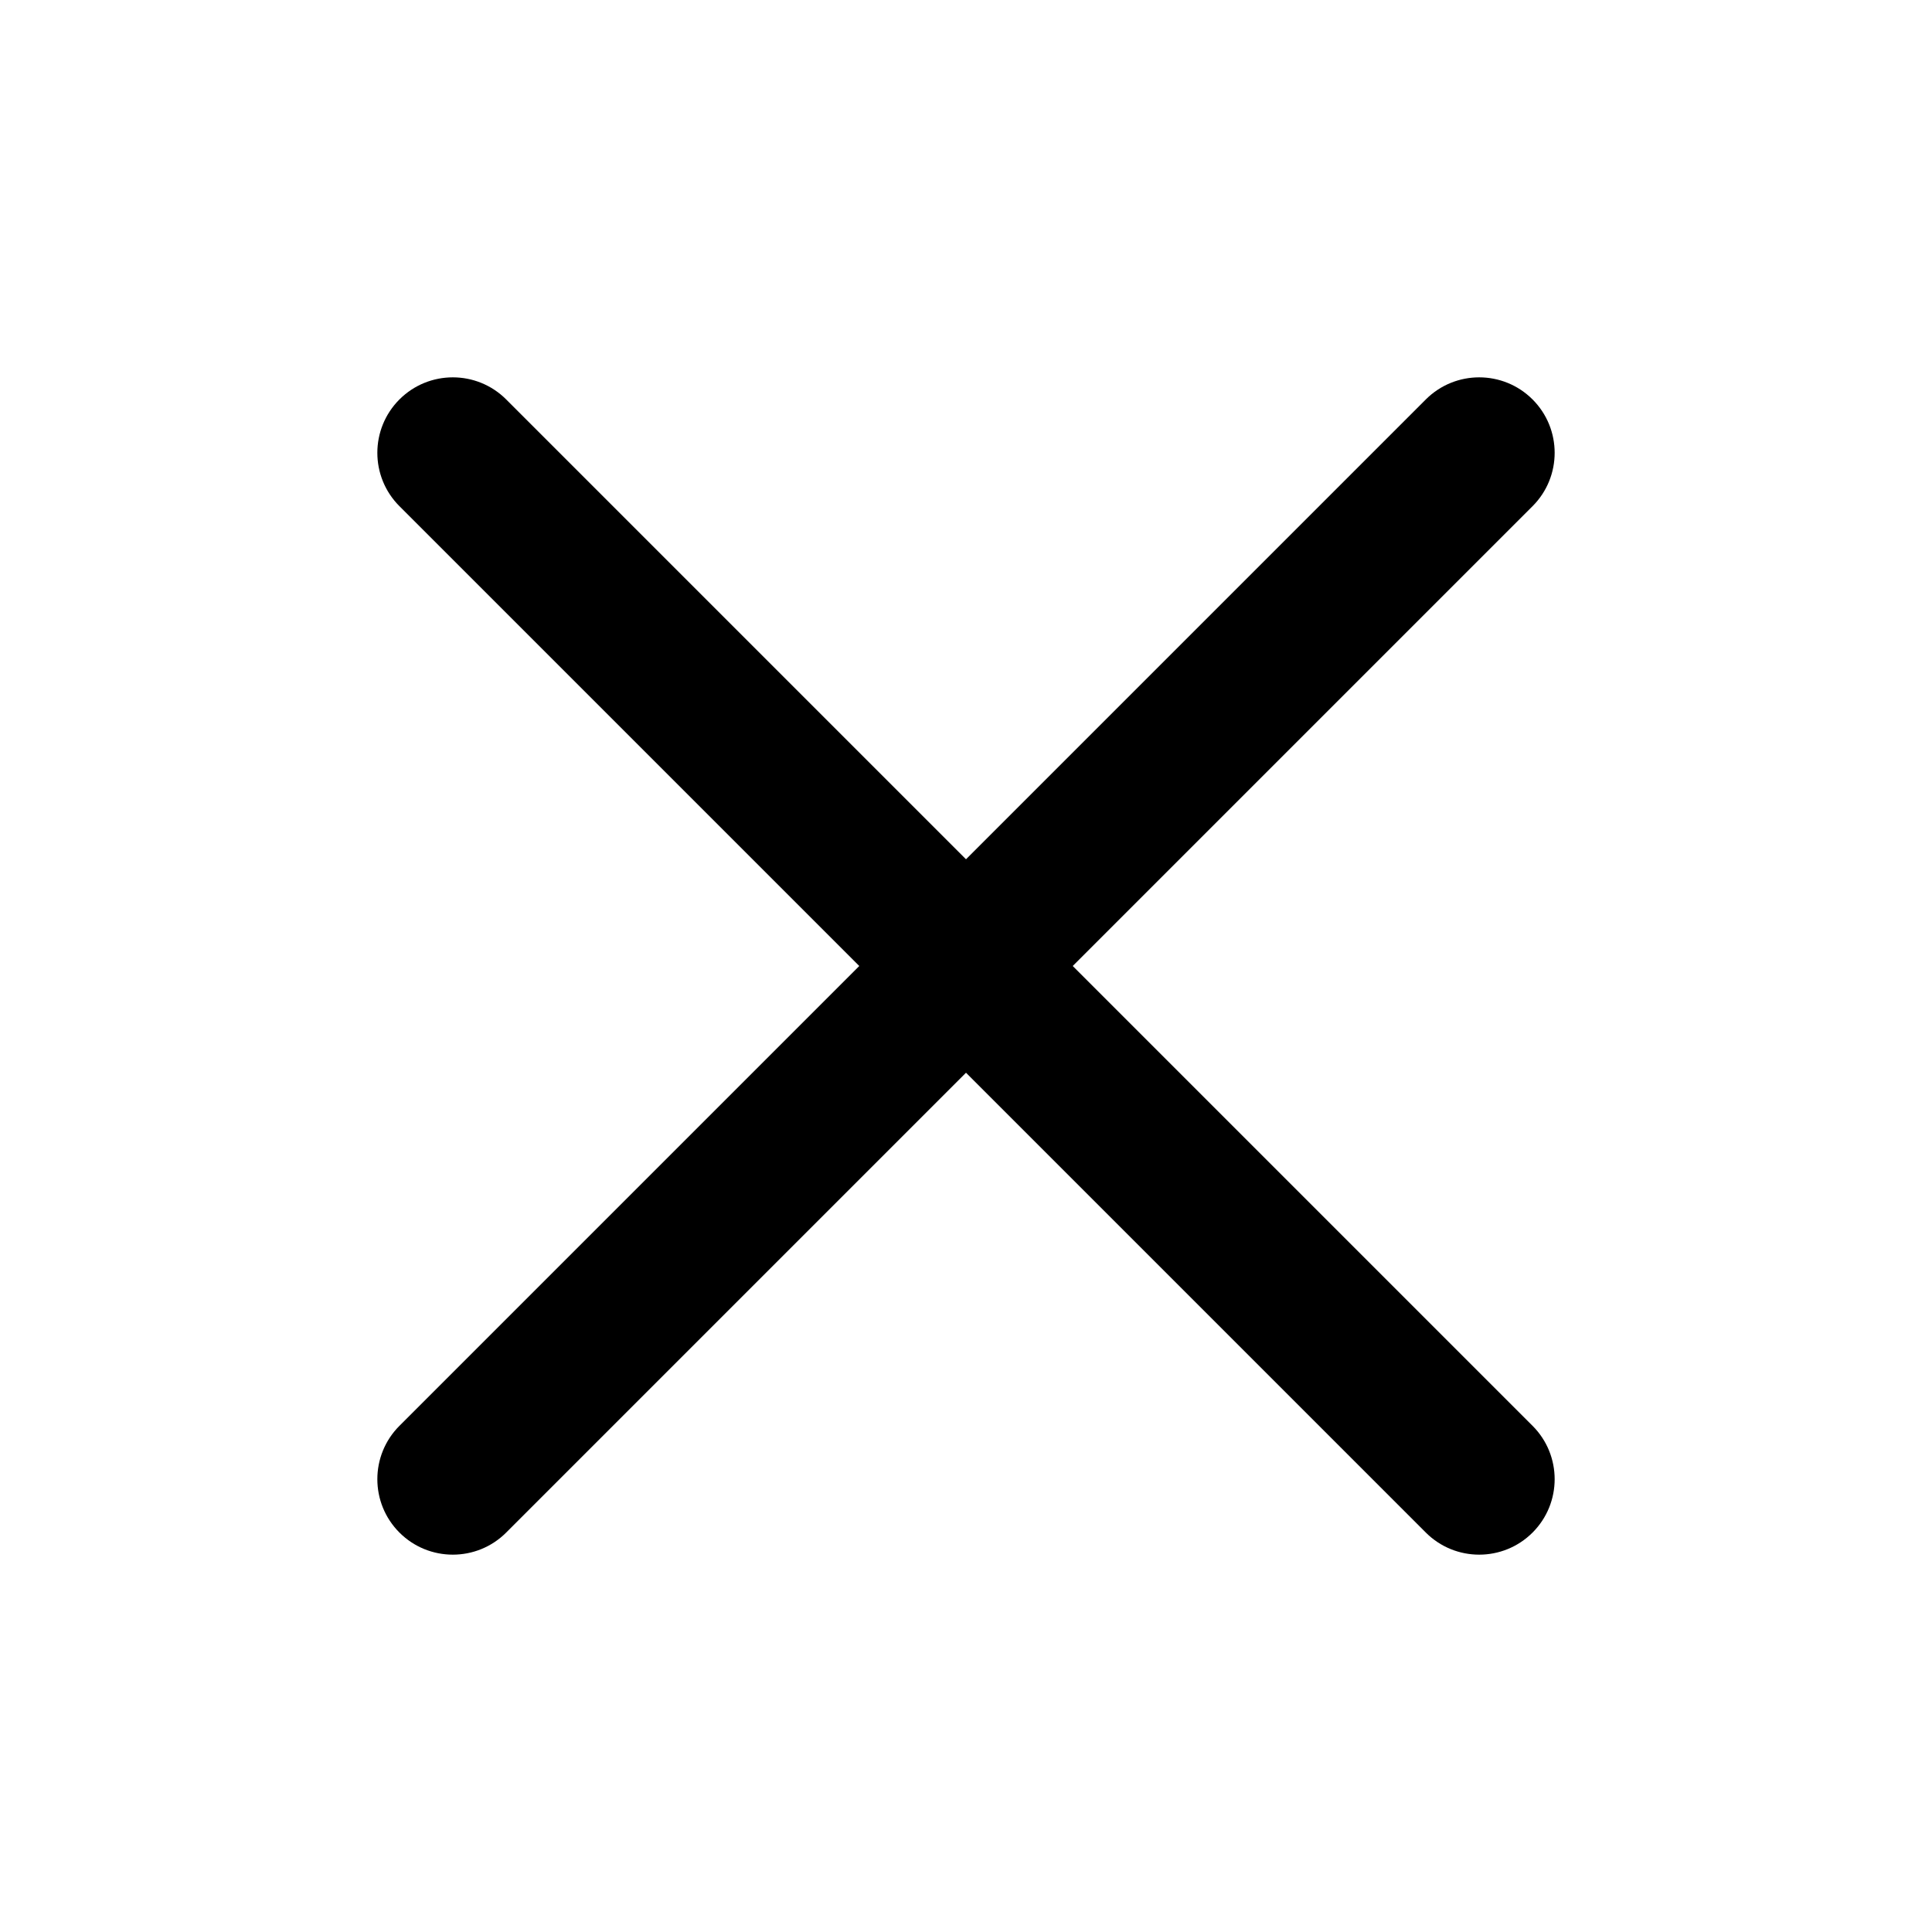
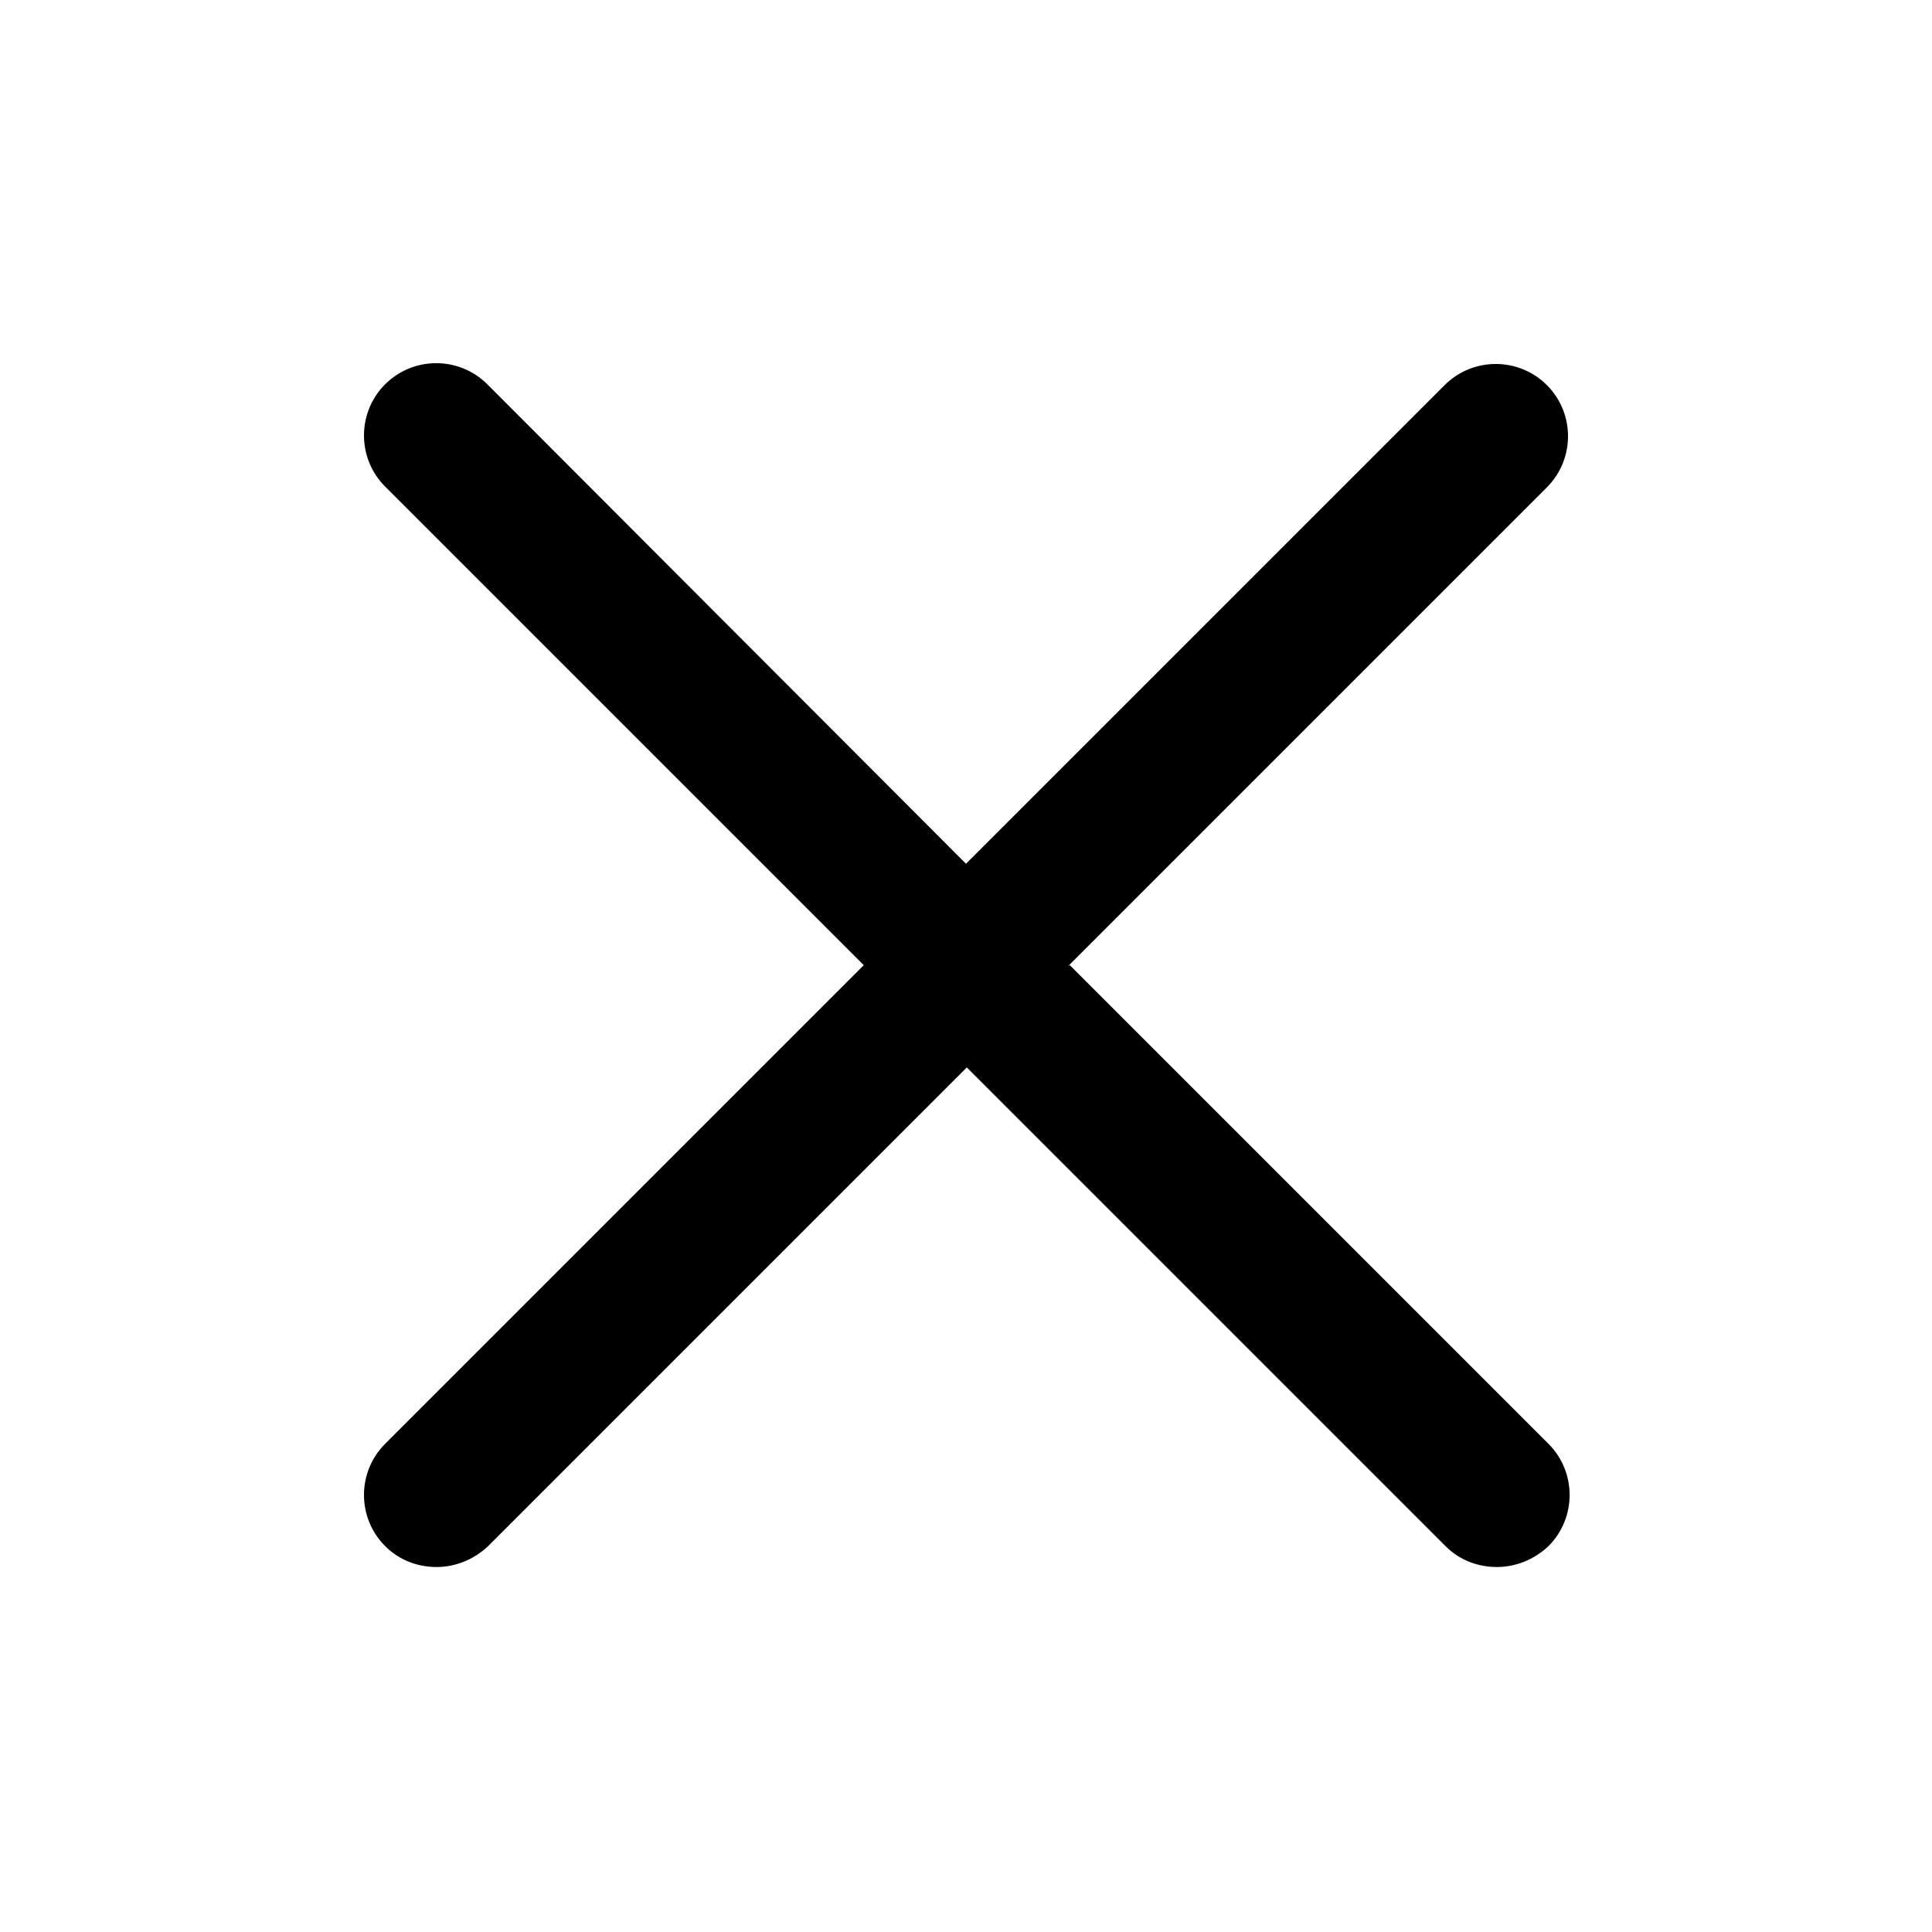
- <svg xmlns="http://www.w3.org/2000/svg" viewBox="0 0 32 32">
-   <path fillRule="evenodd" clipRule="evenodd" d="M25.384 6.616C25.872 7.104 25.872 7.896 25.384 8.384L8.384 25.384C7.896 25.872 7.104 25.872 6.616 25.384C6.128 24.896 6.128 24.104 6.616 23.616L23.616 6.616C24.104 6.128 24.896 6.128 25.384 6.616Z" />
-   <path fillRule="evenodd" clipRule="evenodd" d="M6.616 6.616C6.128 7.104 6.128 7.896 6.616 8.384L23.616 25.384C24.104 25.872 24.896 25.872 25.384 25.384C25.872 24.896 25.872 24.104 25.384 23.616L8.384 6.616C7.896 6.128 7.104 6.128 6.616 6.616Z" />
+ <svg xmlns="http://www.w3.org/2000/svg" viewBox="0 0 24 24">
+   <path d="M13.27 12L19.216 6.054C19.566 5.704 19.566 5.134 19.216 4.784C18.866 4.434 18.296 4.434 17.946 4.784L12 10.73L6.054 4.774C5.704 4.424 5.134 4.424 4.784 4.774C4.434 5.124 4.434 5.694 4.784 6.044L10.73 11.99L4.784 17.936C4.434 18.286 4.434 18.856 4.784 19.206C4.964 19.386 5.194 19.466 5.424 19.466C5.654 19.466 5.884 19.376 6.064 19.206L12.01 13.26L17.956 19.206C18.136 19.386 18.366 19.466 18.596 19.466C18.826 19.466 19.056 19.376 19.236 19.206C19.586 18.856 19.586 18.286 19.236 17.936L13.29 11.99L13.27 12Z" />
</svg>
